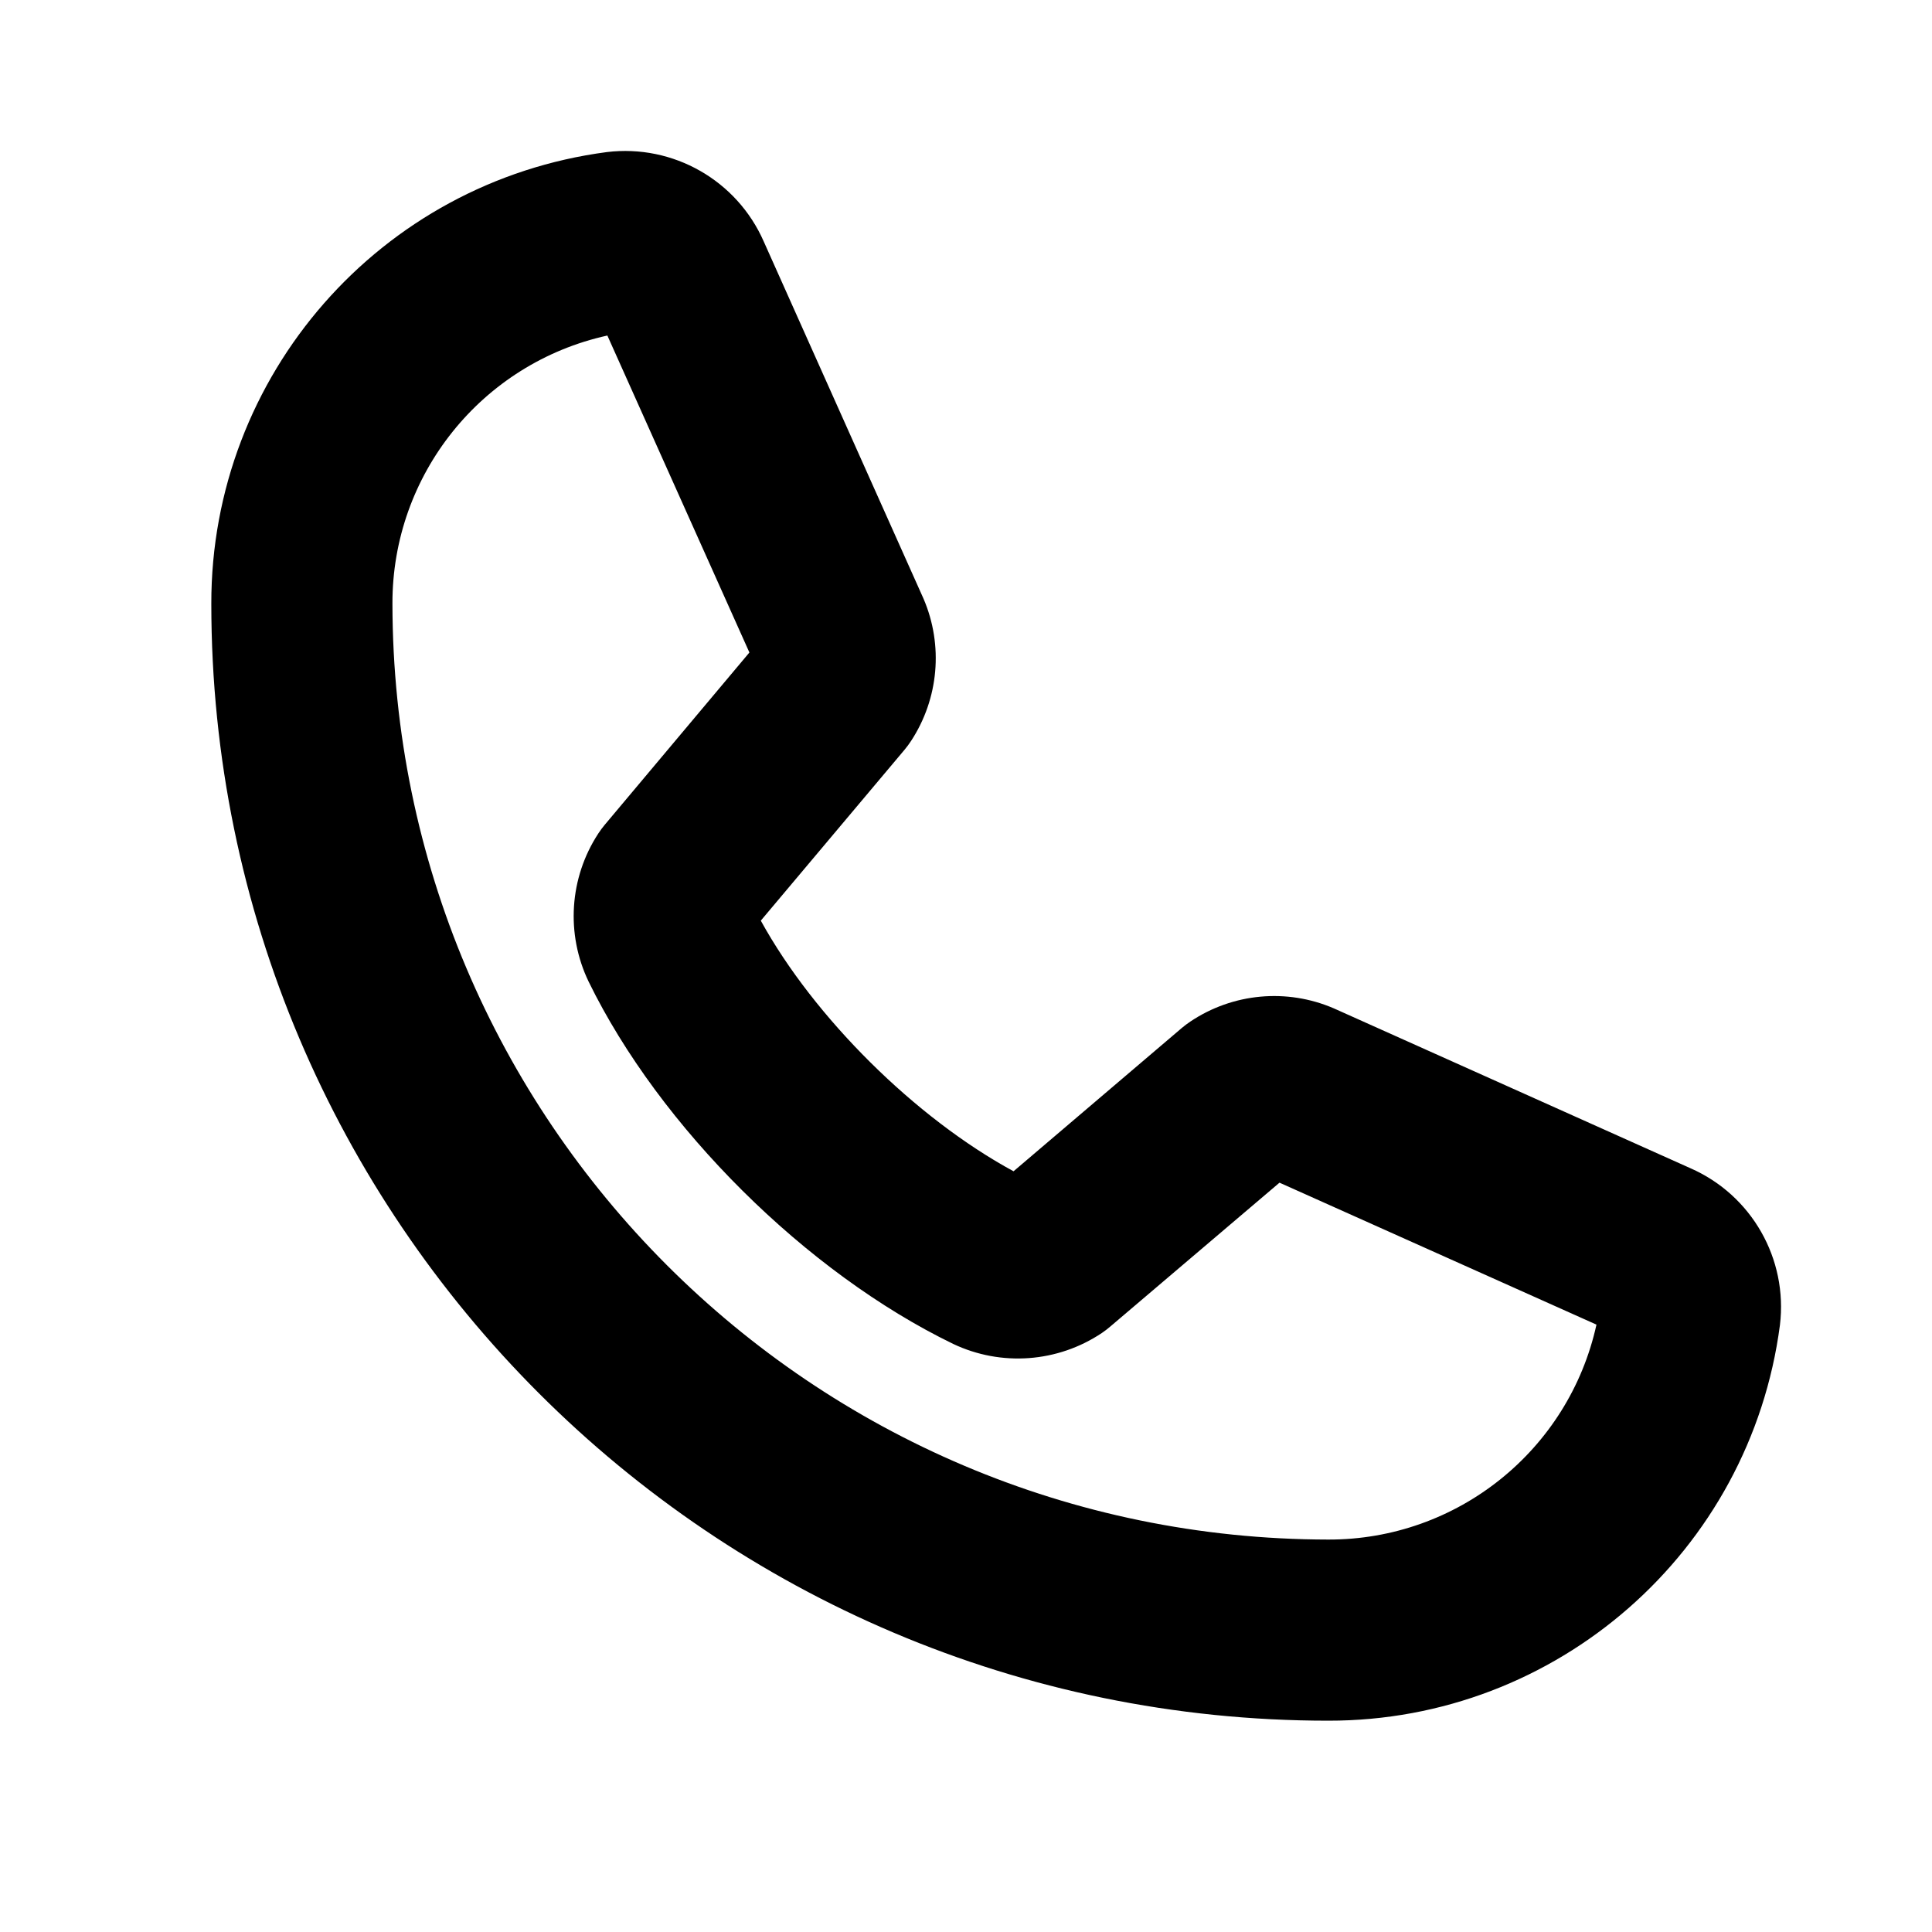
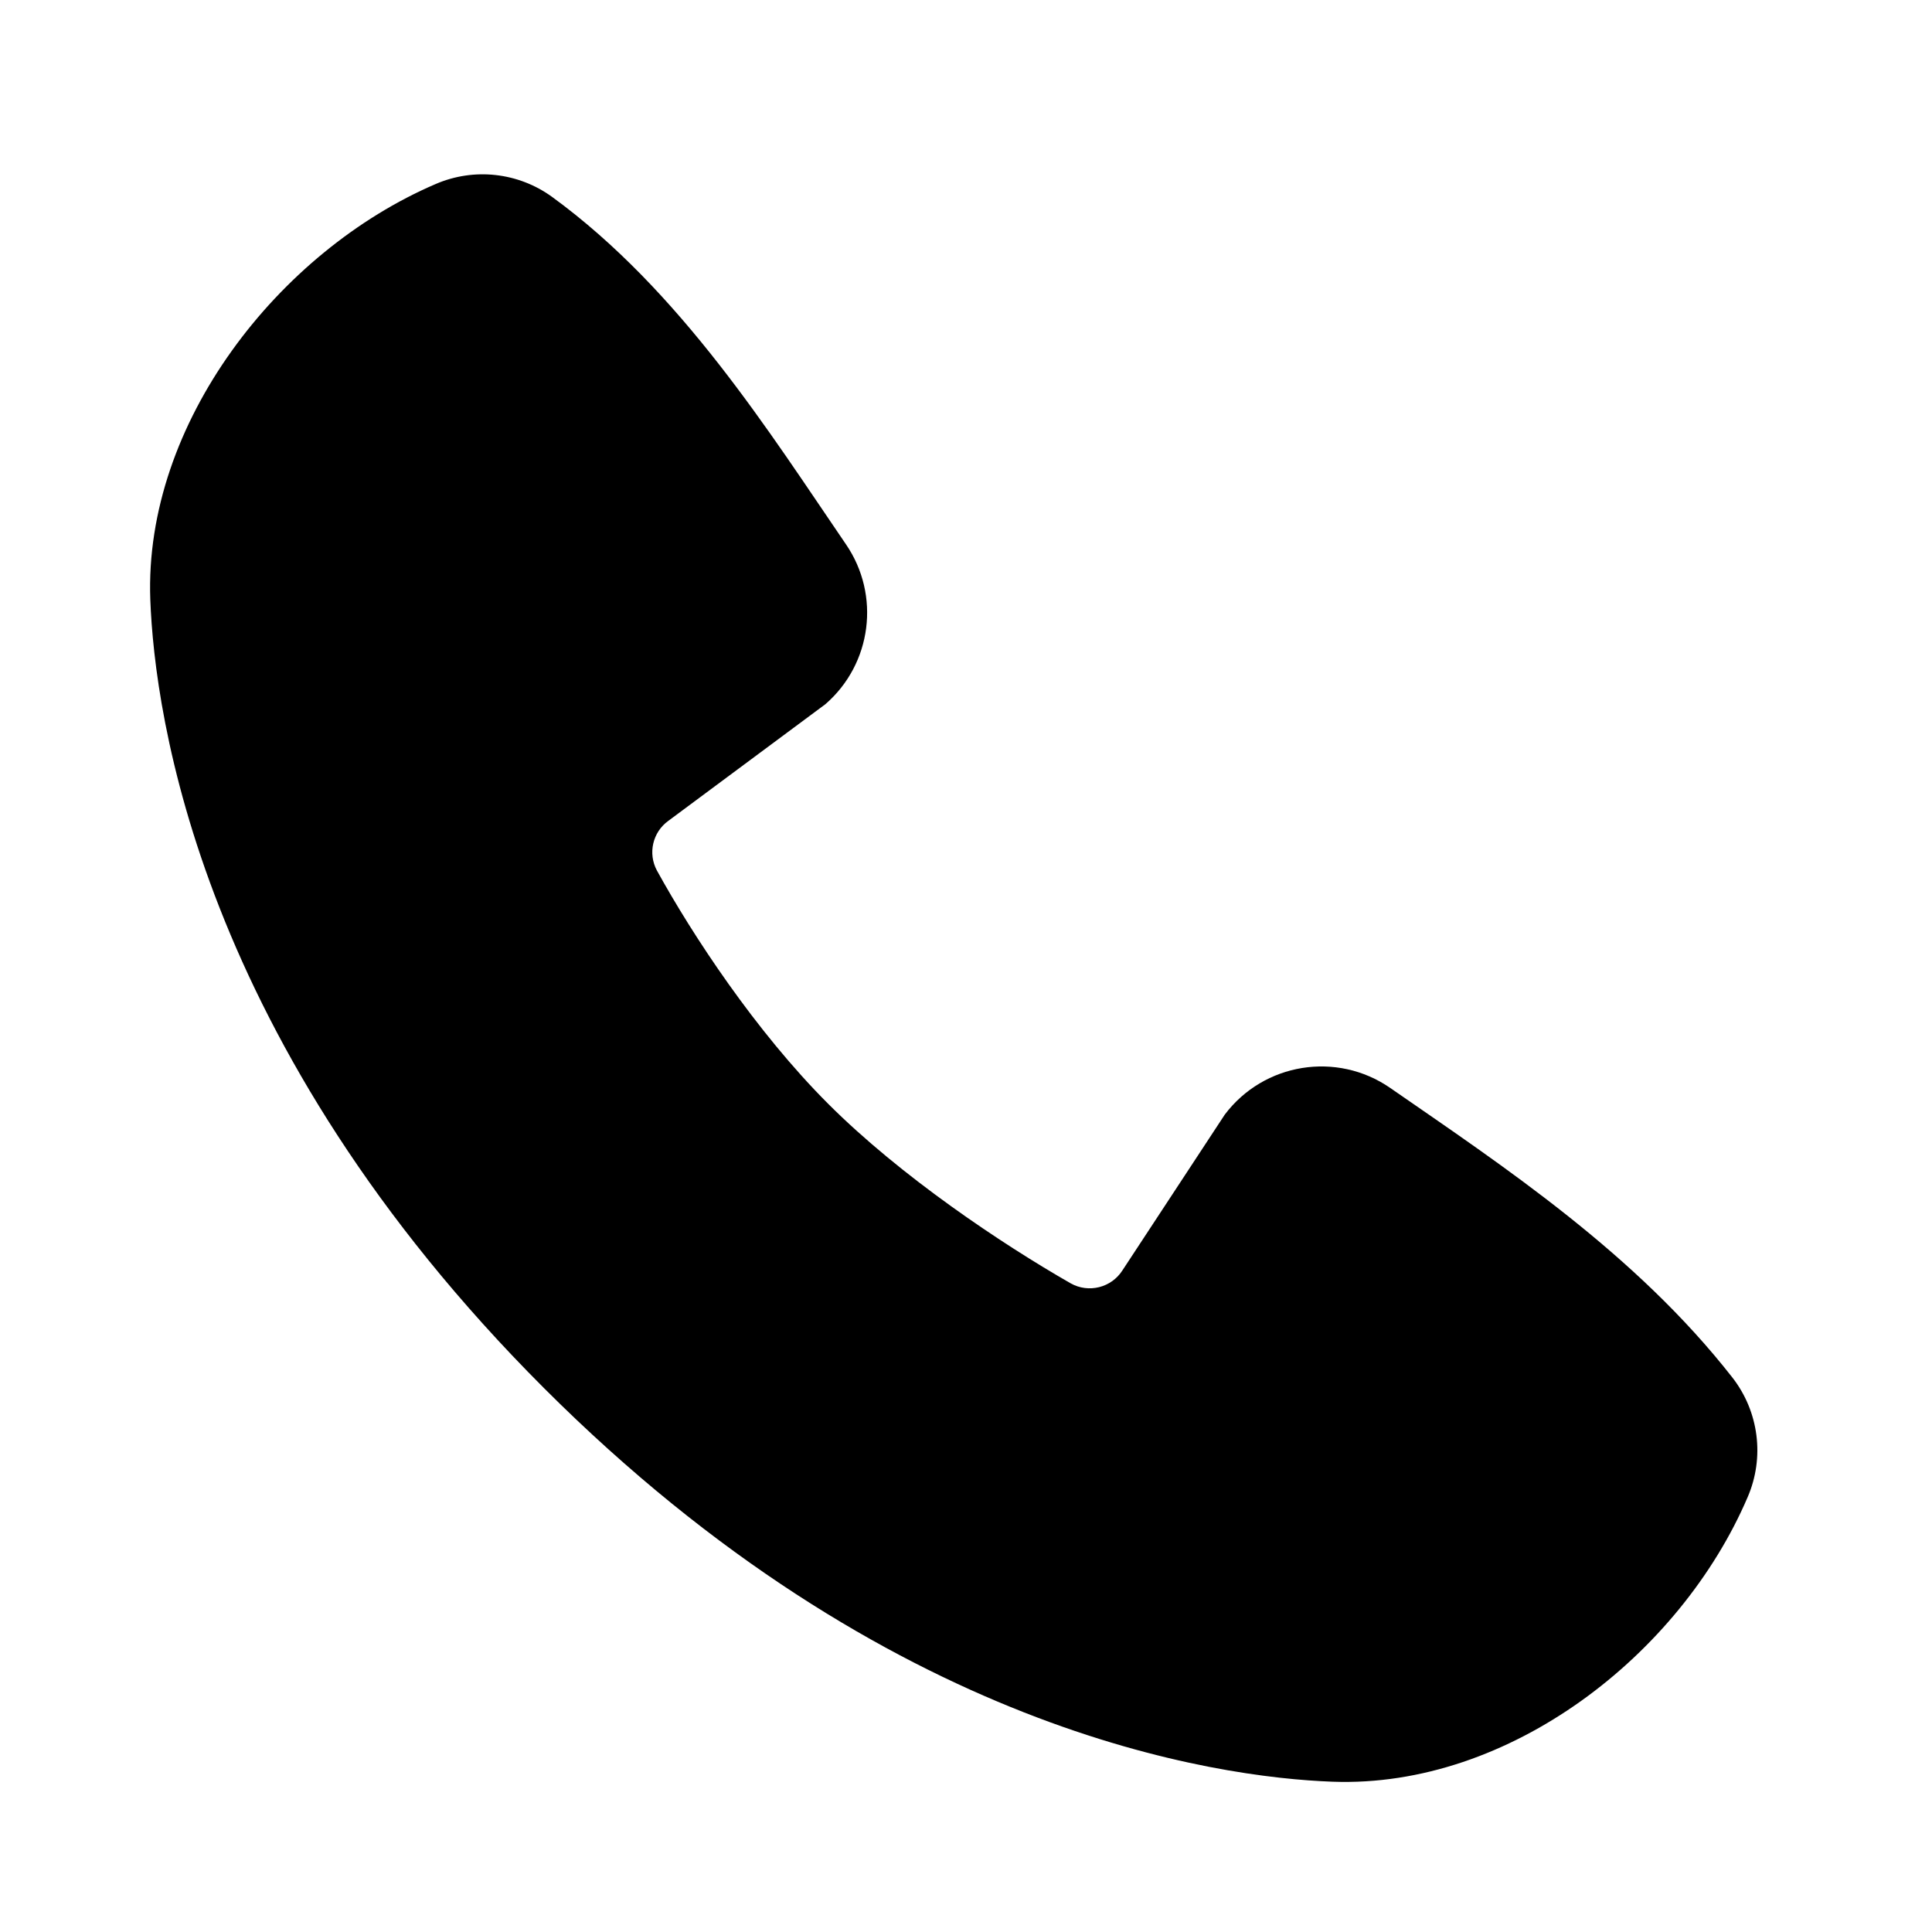
- <svg xmlns="http://www.w3.org/2000/svg" width="1em" height="1em" viewBox="0 0 256 256">
-   <path fill="currentColor" d="m224 154.8l-47.09-21.11l-.18-.08a19.94 19.94 0 0 0-19 1.75a13 13 0 0 0-1.12.84l-22.31 19c-13-7.05-26.43-20.37-33.49-33.21l19.06-22.66a12 12 0 0 0 .85-1.15a20 20 0 0 0 1.66-18.83a1.4 1.4 0 0 1-.08-.18L101.2 32a20.06 20.06 0 0 0-20.78-11.85A60.27 60.27 0 0 0 28 80c0 81.61 66.39 148 148 148a60.27 60.27 0 0 0 59.85-52.42A20.06 20.06 0 0 0 224 154.8M176 204A124.15 124.15 0 0 1 52 80a36.29 36.29 0 0 1 28.48-35.54l18.82 42l-19.16 22.82a12 12 0 0 0-.86 1.16A20 20 0 0 0 78 130.08c9.42 19.28 28.83 38.56 48.31 48a20 20 0 0 0 19.69-1.45a12 12 0 0 0 1.11-.85l22.43-19.07l42 18.81A36.29 36.29 0 0 1 176 204" />
+ <svg xmlns="http://www.w3.org/2000/svg" width="1em" height="1em" viewBox="0 0 24 24">
+   <g fill="none" fill-rule="evenodd">
+     <path d="m12.593 23.258l-.011.002l-.071.035l-.02.004l-.014-.004l-.071-.035q-.016-.005-.024.005l-.004.01l-.017.428l.005.02l.01.013l.104.074l.015.004l.012-.004l.104-.074l.012-.016l.004-.017l-.017-.427q-.004-.016-.017-.018m.265-.113l-.013.002l-.185.093l-.01.01l-.003.011l.018.43l.005.012l.008.007l.201.093q.019.005.029-.008l.004-.014l-.034-.614q-.005-.018-.02-.022m-.715.002a.02.02 0 0 0-.027.006l-.006.014l-.034.614q.001.018.017.024l.015-.002l.201-.093l.01-.008l.004-.011l.017-.43l-.003-.012l-.01-.01z" />
+     <path fill="currentColor" d="M16.552 22.133c-1.44-.053-5.521-.617-9.795-4.89c-4.273-4.274-4.836-8.354-4.89-9.795c-.08-2.196 1.602-4.329 3.545-5.162a1.47 1.47 0 0 1 1.445.159c1.6 1.166 2.704 2.93 3.652 4.317a1.504 1.504 0 0 1-.256 1.986l-1.951 1.449a.48.48 0 0 0-.142.616c.442.803 1.228 1.999 2.128 2.899s2.153 1.738 3.012 2.23a.483.483 0 0 0 .644-.162l1.27-1.933a1.503 1.503 0 0 1 2.056-.332c1.407.974 3.049 2.059 4.251 3.598a1.47 1.47 0 0 1 .189 1.485c-.837 1.953-2.955 3.616-5.158 3.535" />
+   </g>
</svg>
